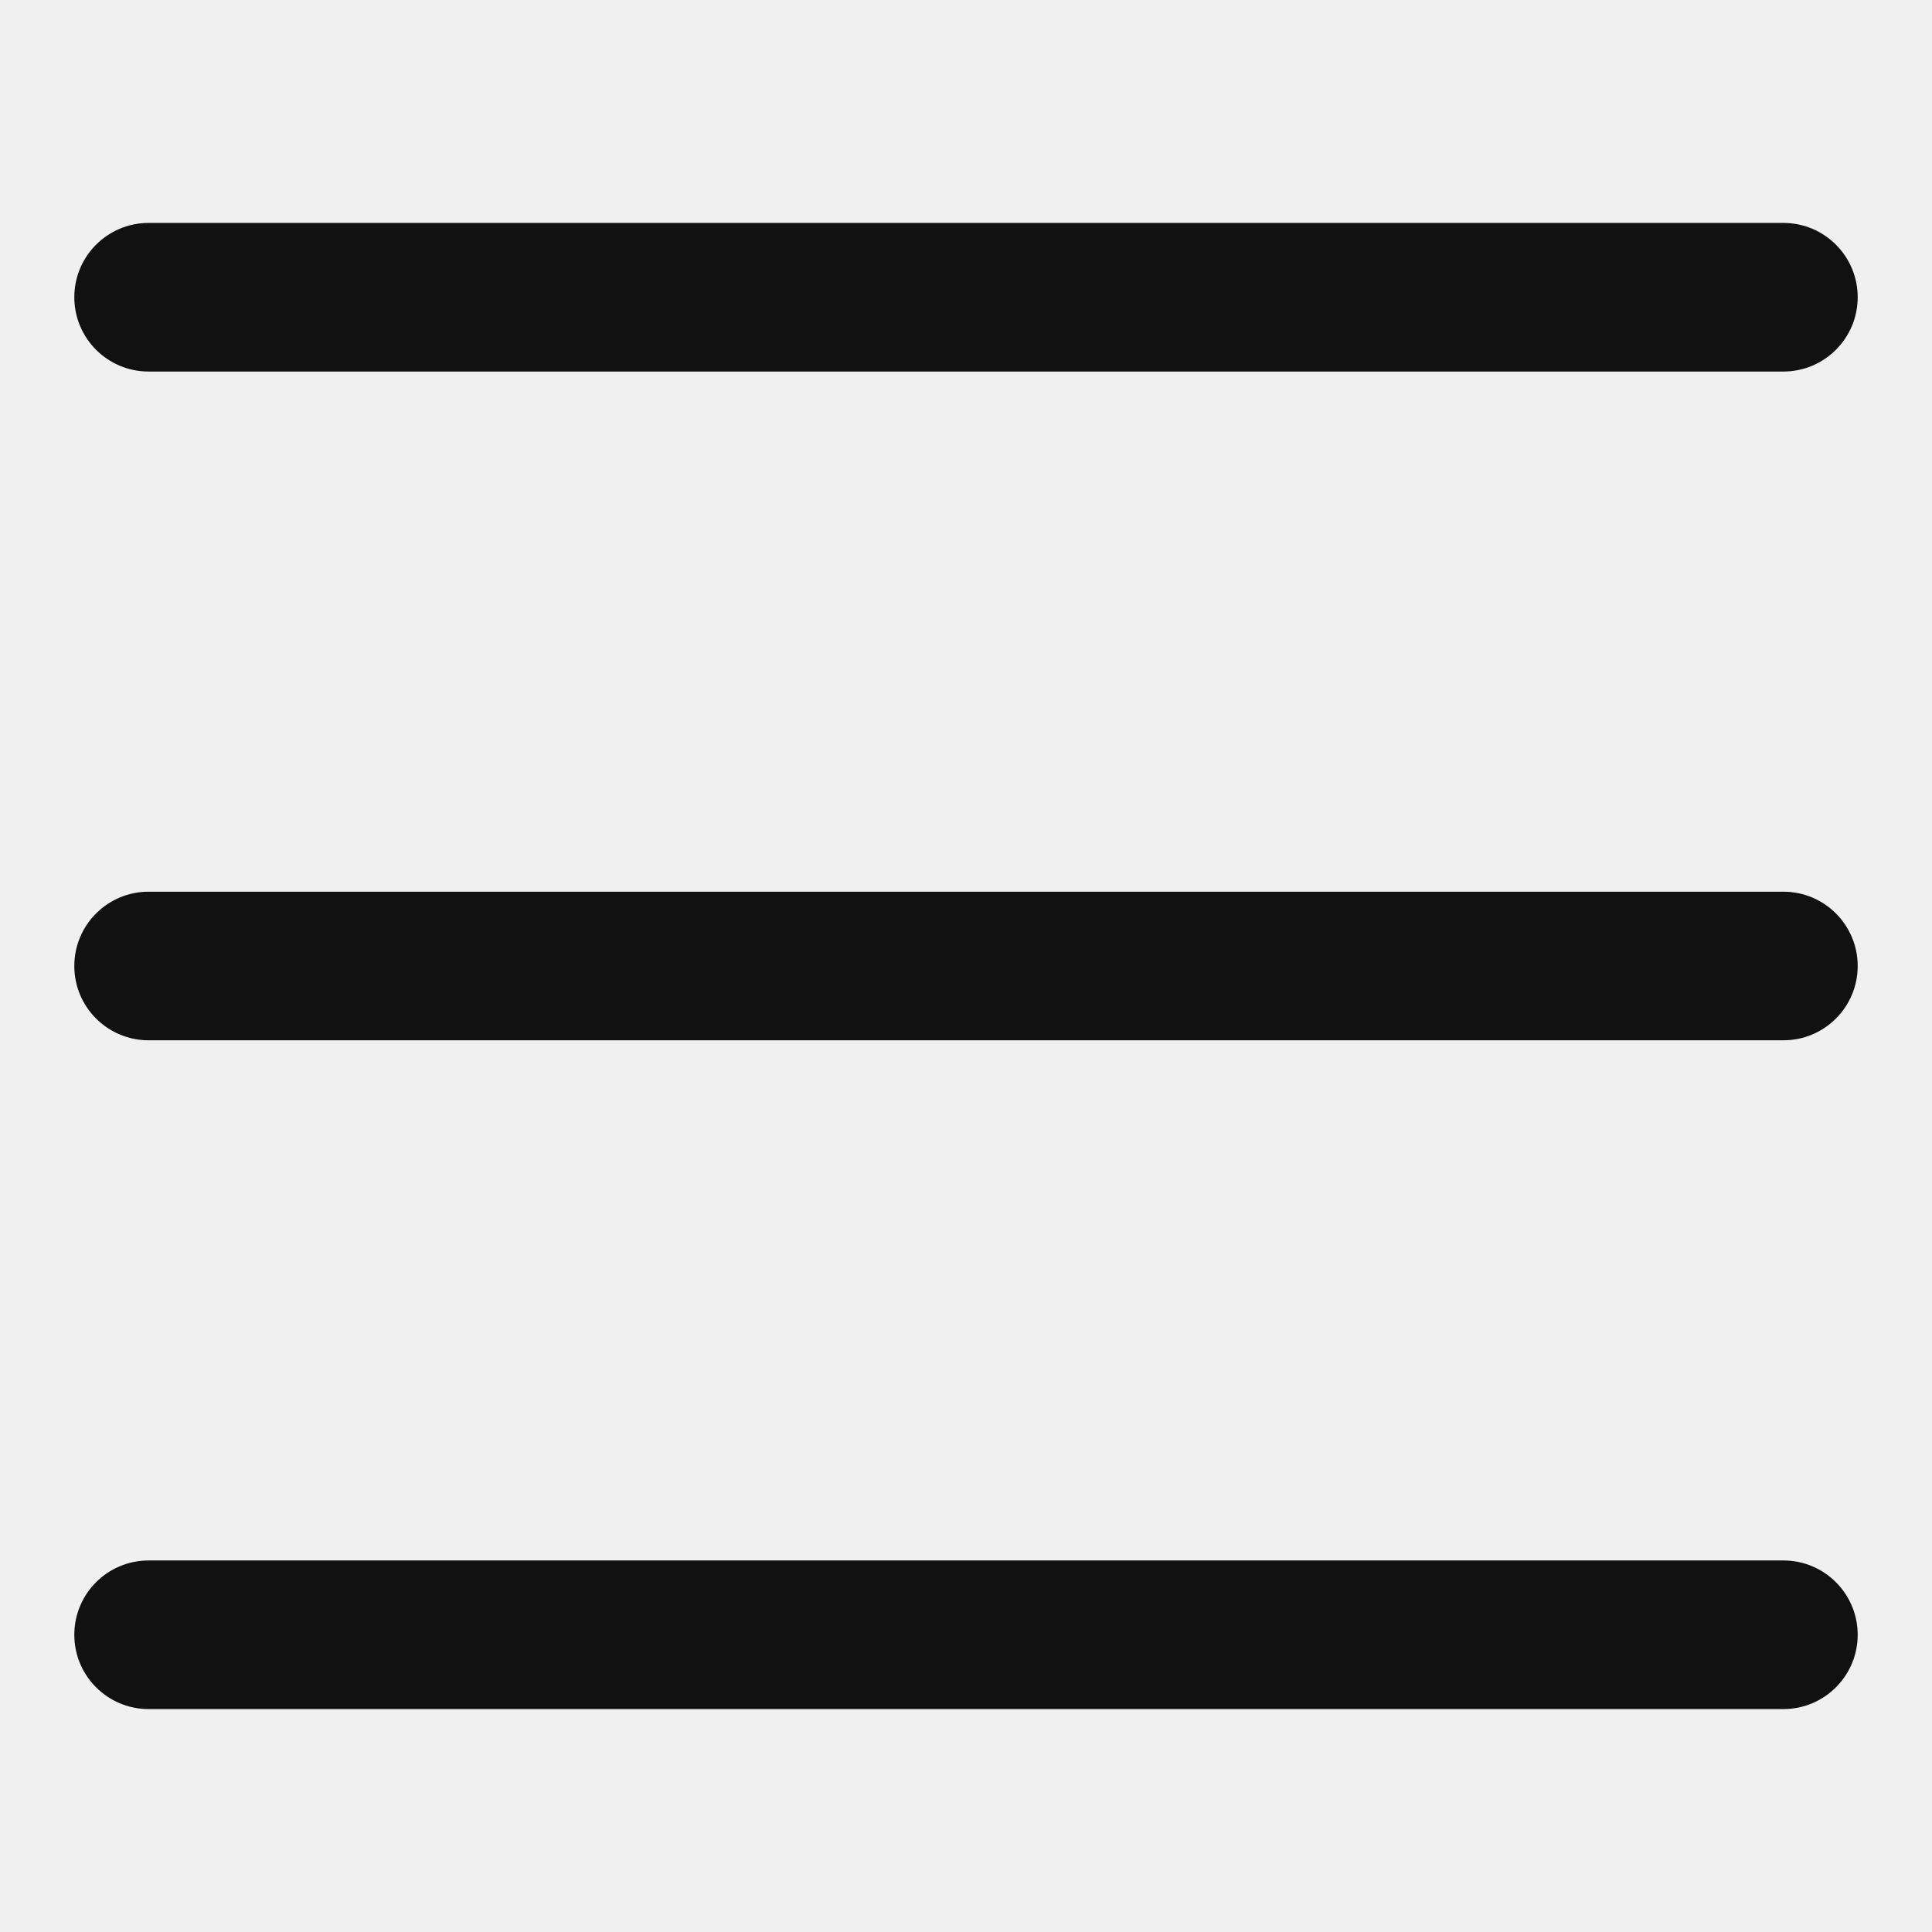
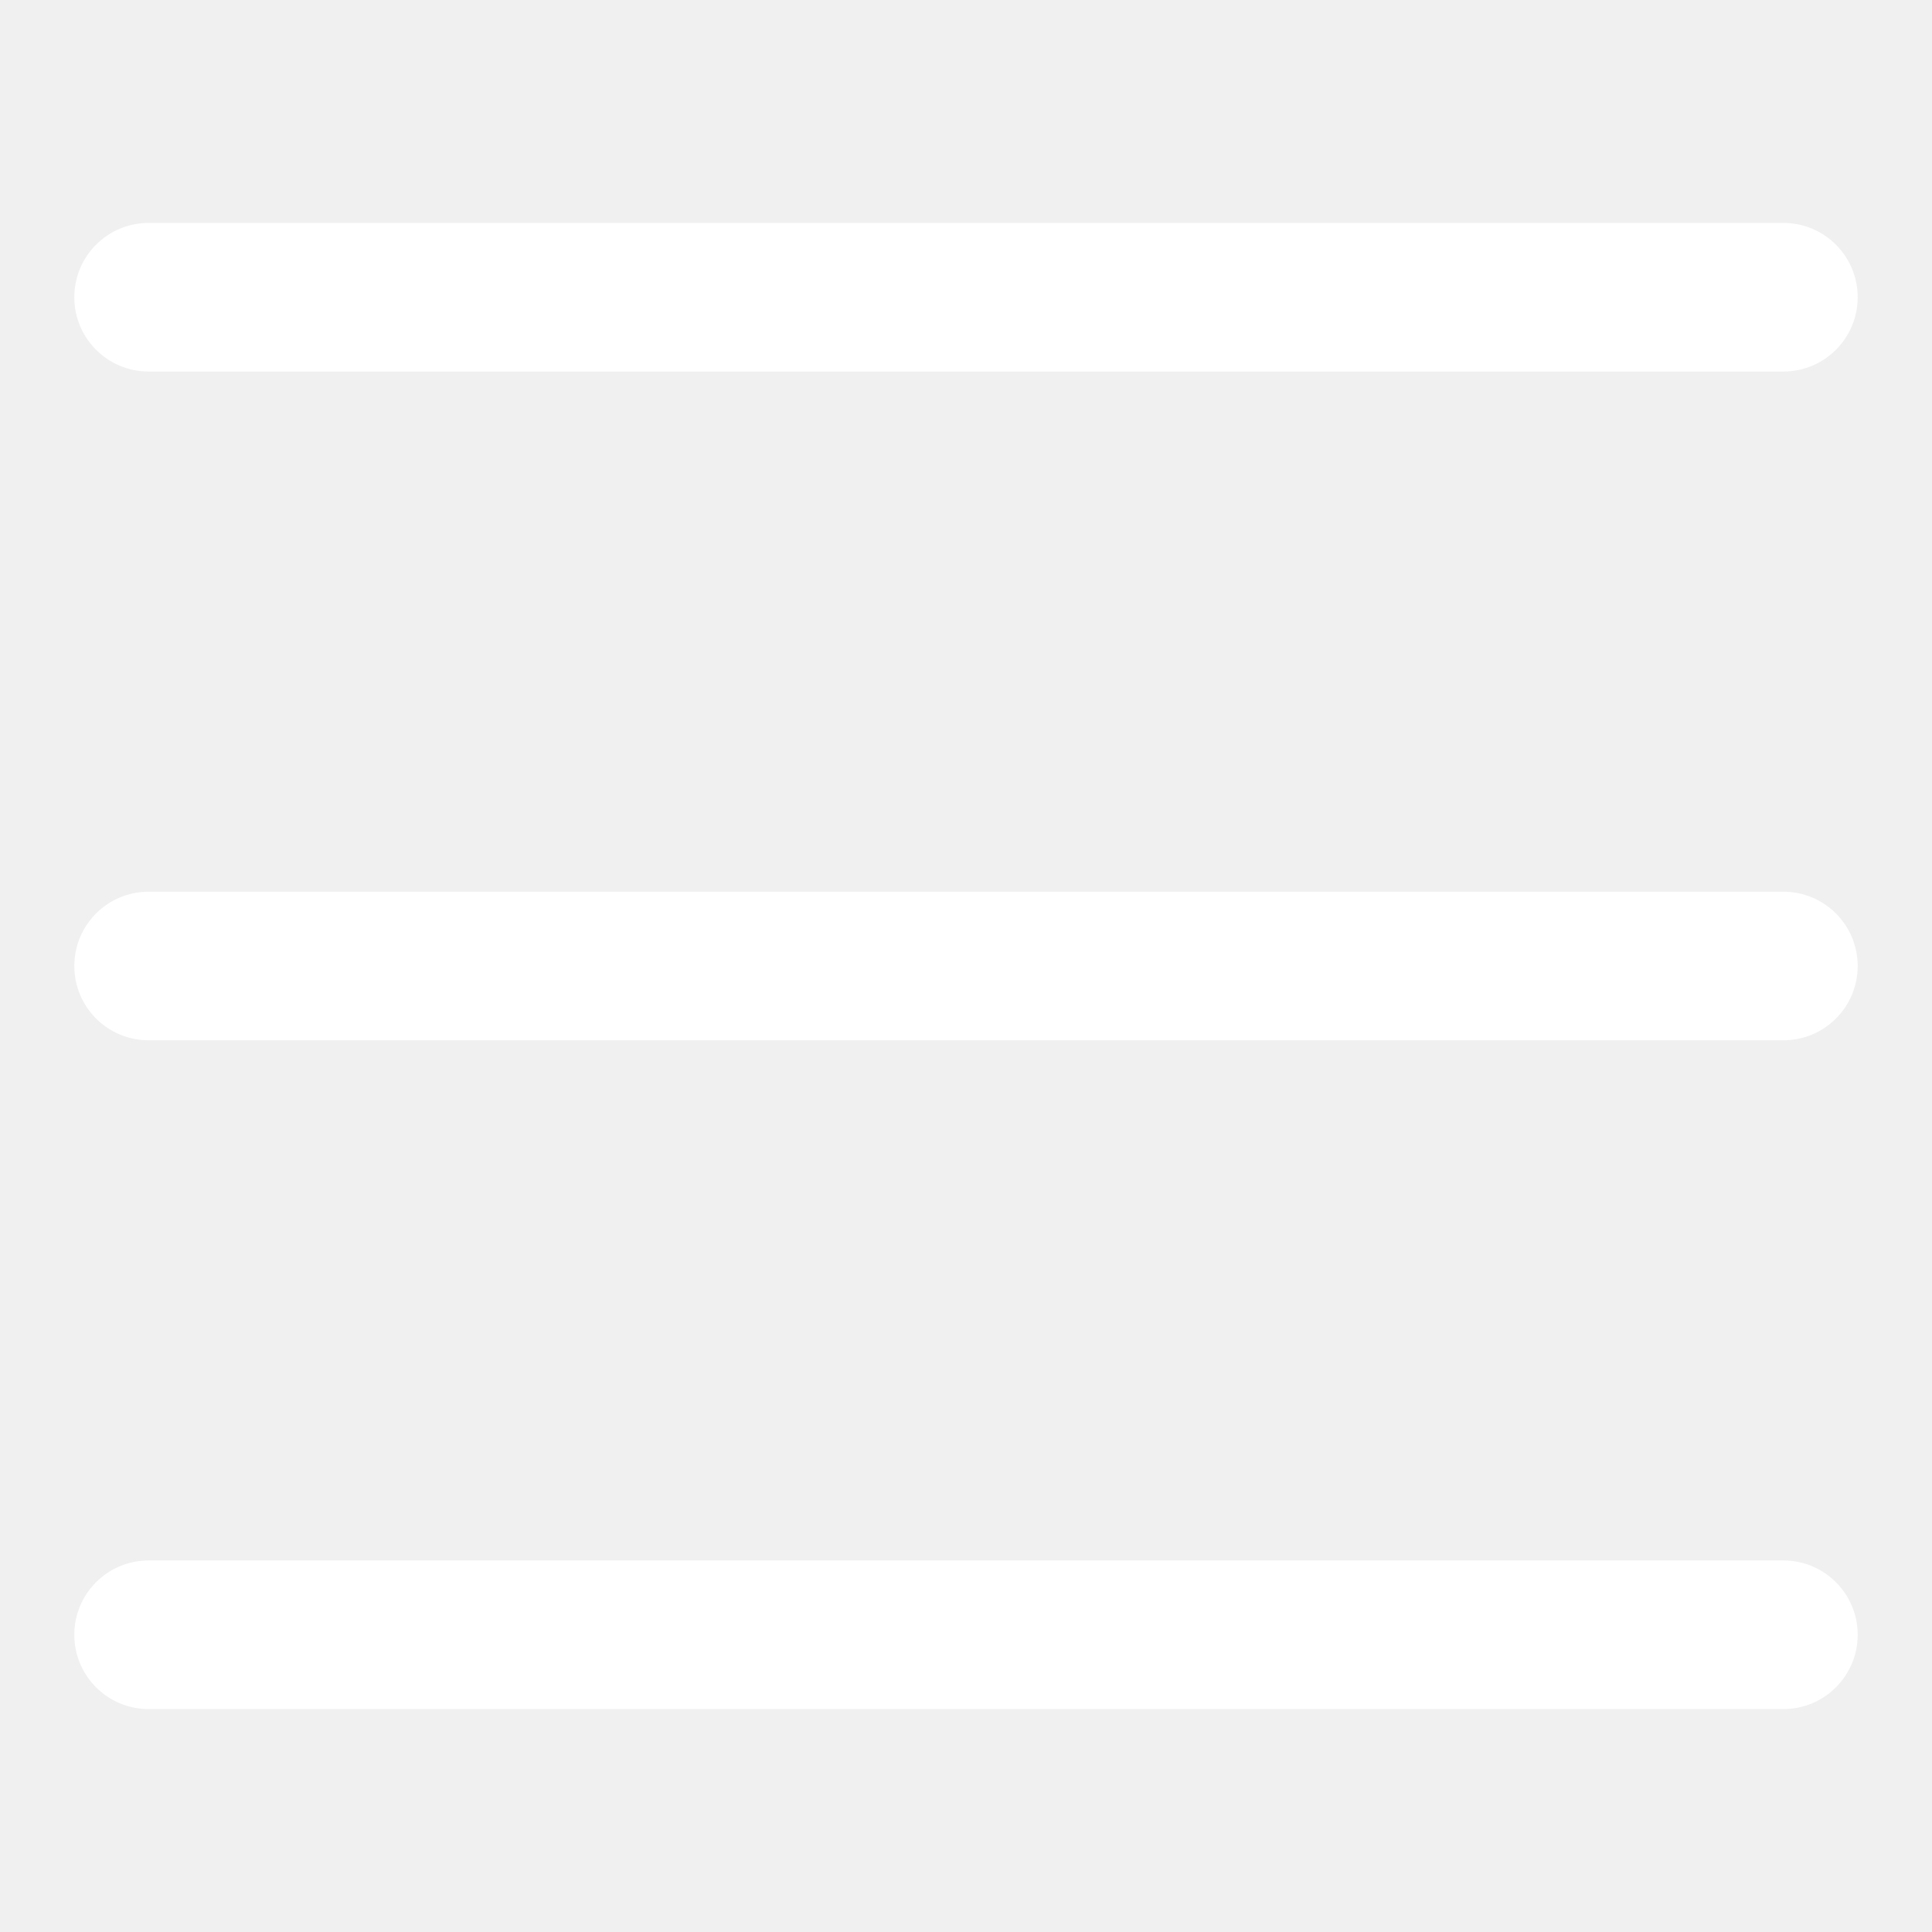
<svg xmlns="http://www.w3.org/2000/svg" width="26" height="26" viewBox="0 0 26 26" fill="none">
-   <rect x="1" y="3" width="24" height="2" rx="1" fill="#111111" />
-   <rect x="1" y="21" width="24" height="2" rx="1" fill="#111111" />
-   <rect x="1" y="12" width="24" height="2" rx="1" fill="#111111" />
+   <rect x="1" y="3" width="24" height="2" rx="1" fill="#fff" />
+   <rect x="1" y="21" width="24" height="2" rx="1" fill="#fff" />
+   <rect x="1" y="12" width="24" height="2" rx="1" fill="#fff" />
</svg>
